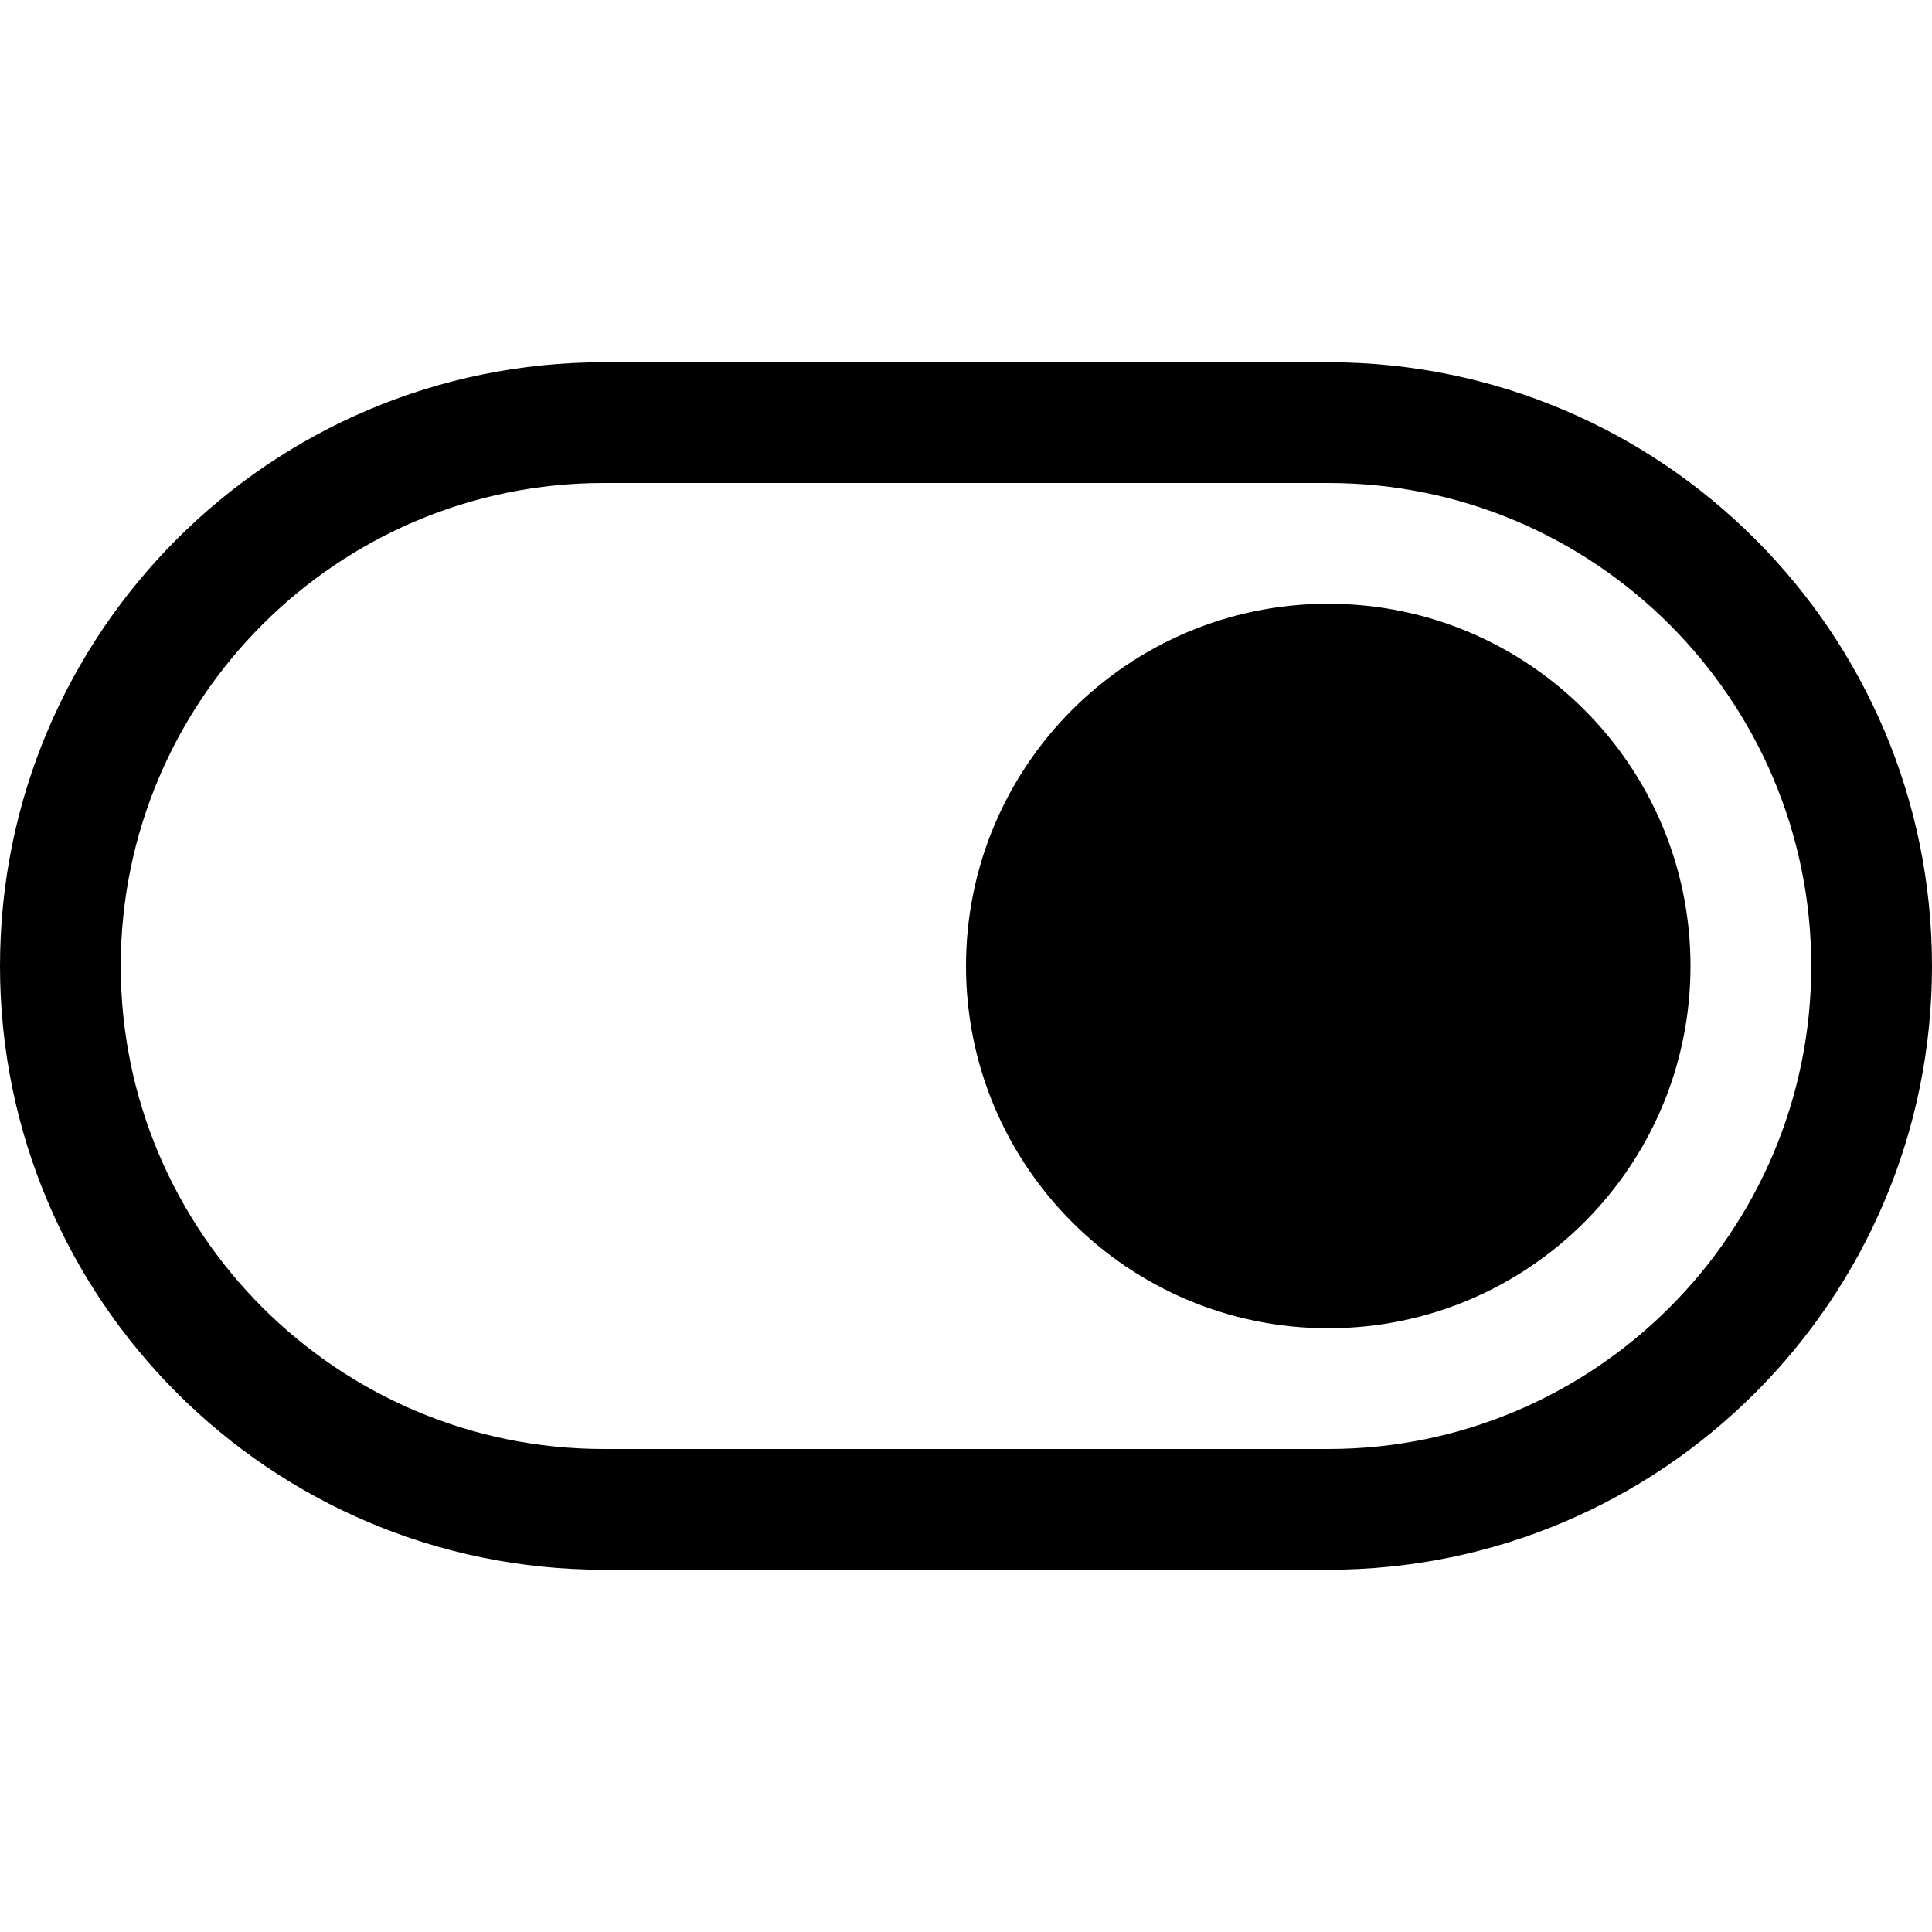
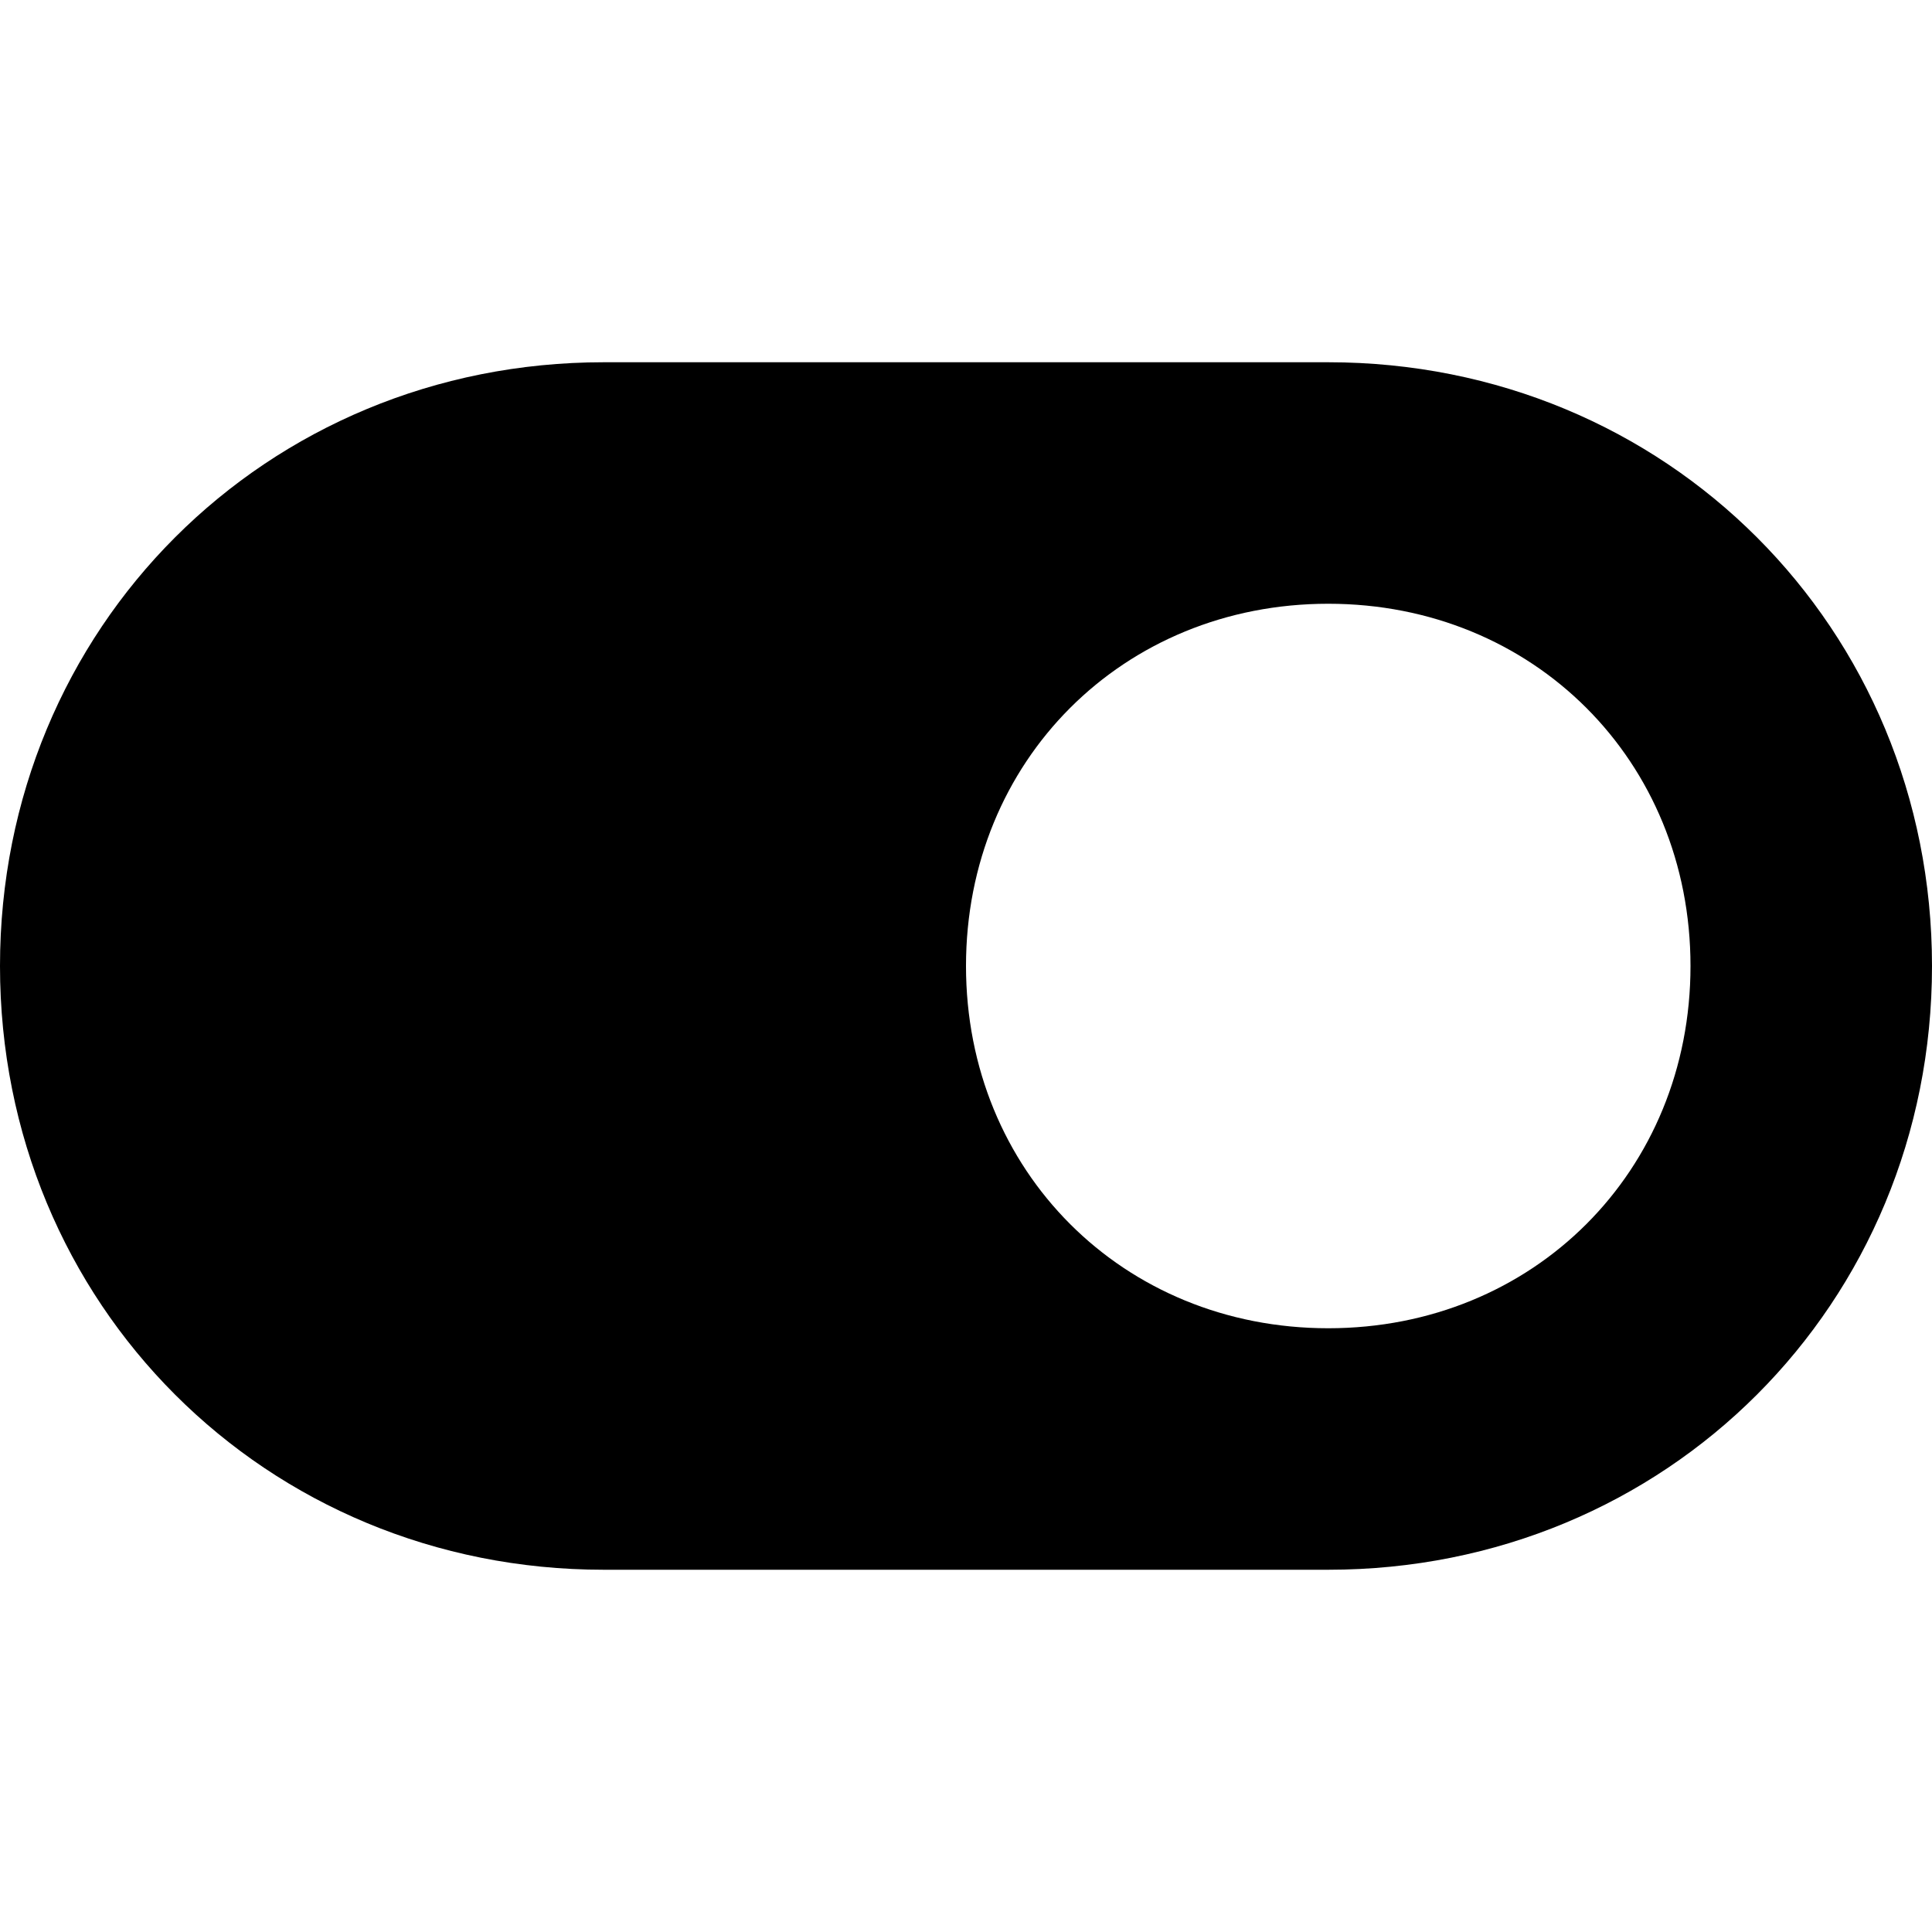
- <svg xmlns="http://www.w3.org/2000/svg" version="1.1" id="Ebene_1" x="0px" y="0px" viewBox="0 0 16 16" enable-background="new 0 0 16 16" xml:space="preserve">
+ <svg xmlns="http://www.w3.org/2000/svg" version="1.1" id="Ebene_1" x="0px" y="0px" viewBox="0 0 16 16" style="enable-background:new 0 0 16 16;" xml:space="preserve">
  <g class="icon-color">
-     <circle cx="11" cy="8" r="3" />
-     <path d="M11,4c2.206,0,4,1.794,4,4s-1.794,4-4,4H5c-2.206,0-4-1.794-4-4s1.794-4,4-4H11 M11,3H5C2.239,3,0,5.239,0,8s2.239,5,5,5   h6c2.761,0,5-2.239,5-5S13.761,3,11,3L11,3z" />
+     <path d="M11,3H5C2.2,3,0,5.2,0,8s2.2,5,5,5h6c2.8,0,5-2.2,5-5S13.8,3,11,3z M11,11c-1.7,0-3-1.3-3-3s1.3-3,3-3s3,1.3,3,3  S12.7,11,11,11z" />
  </g>
</svg>
